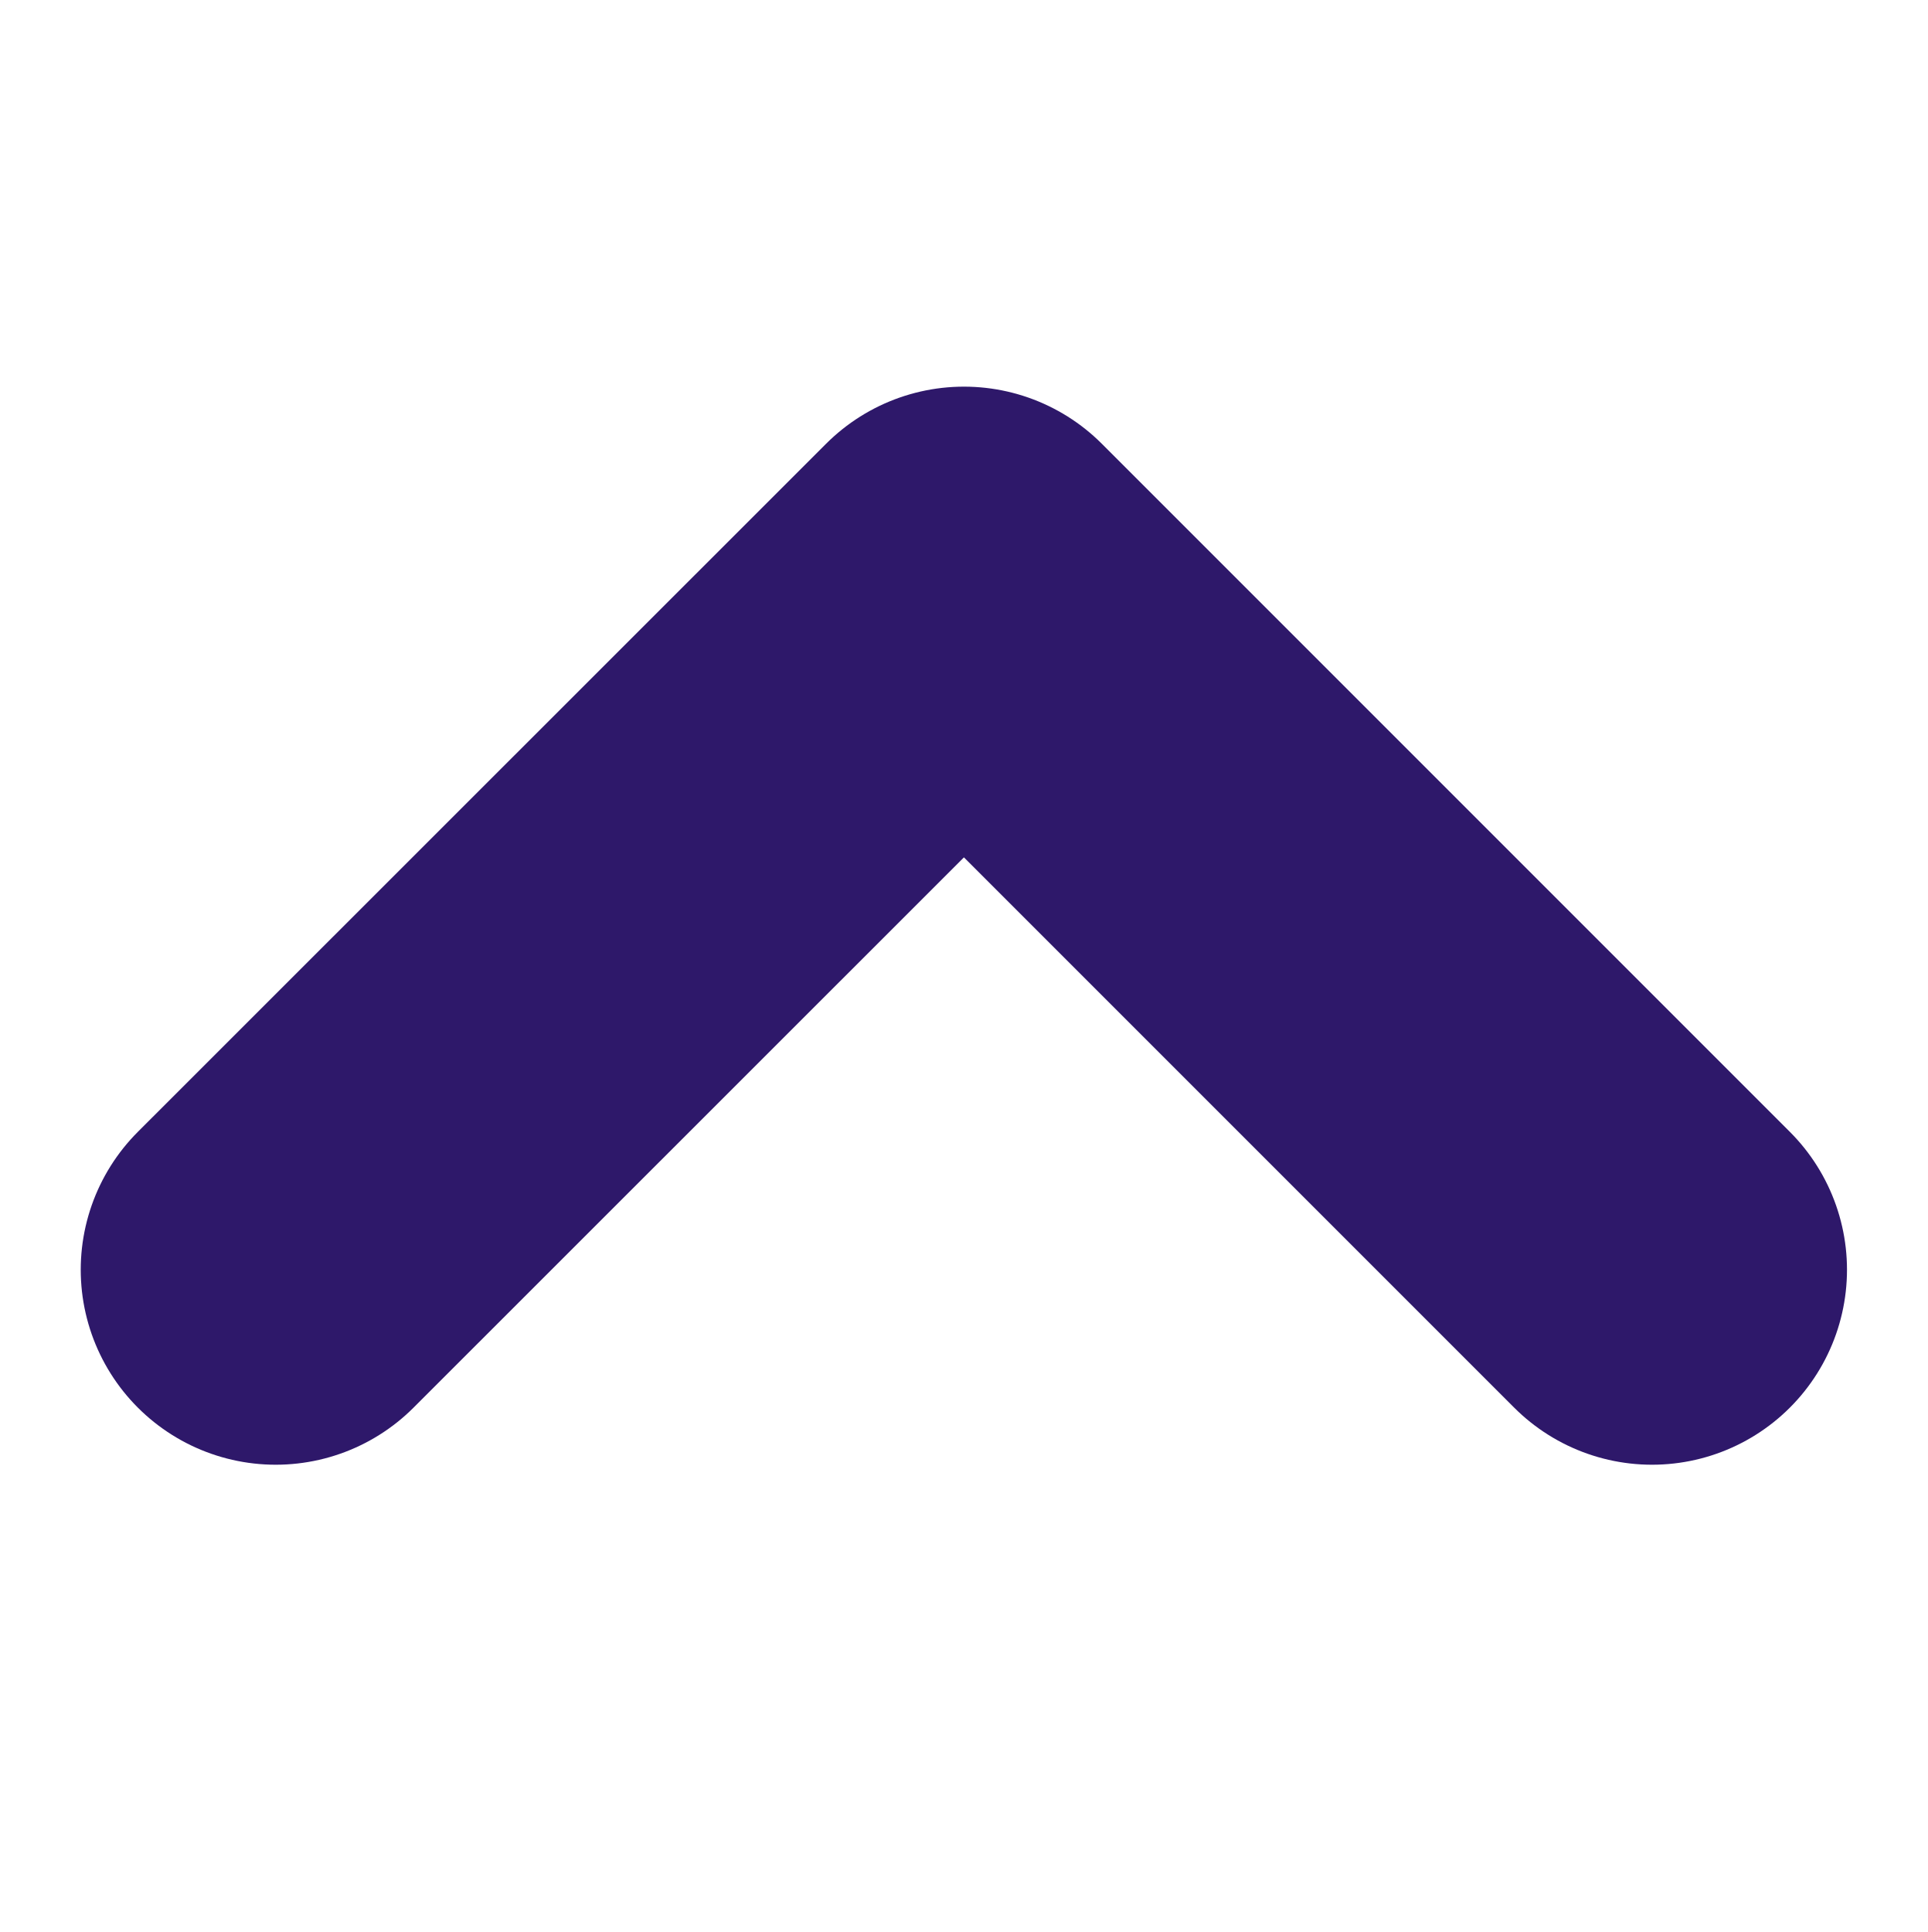
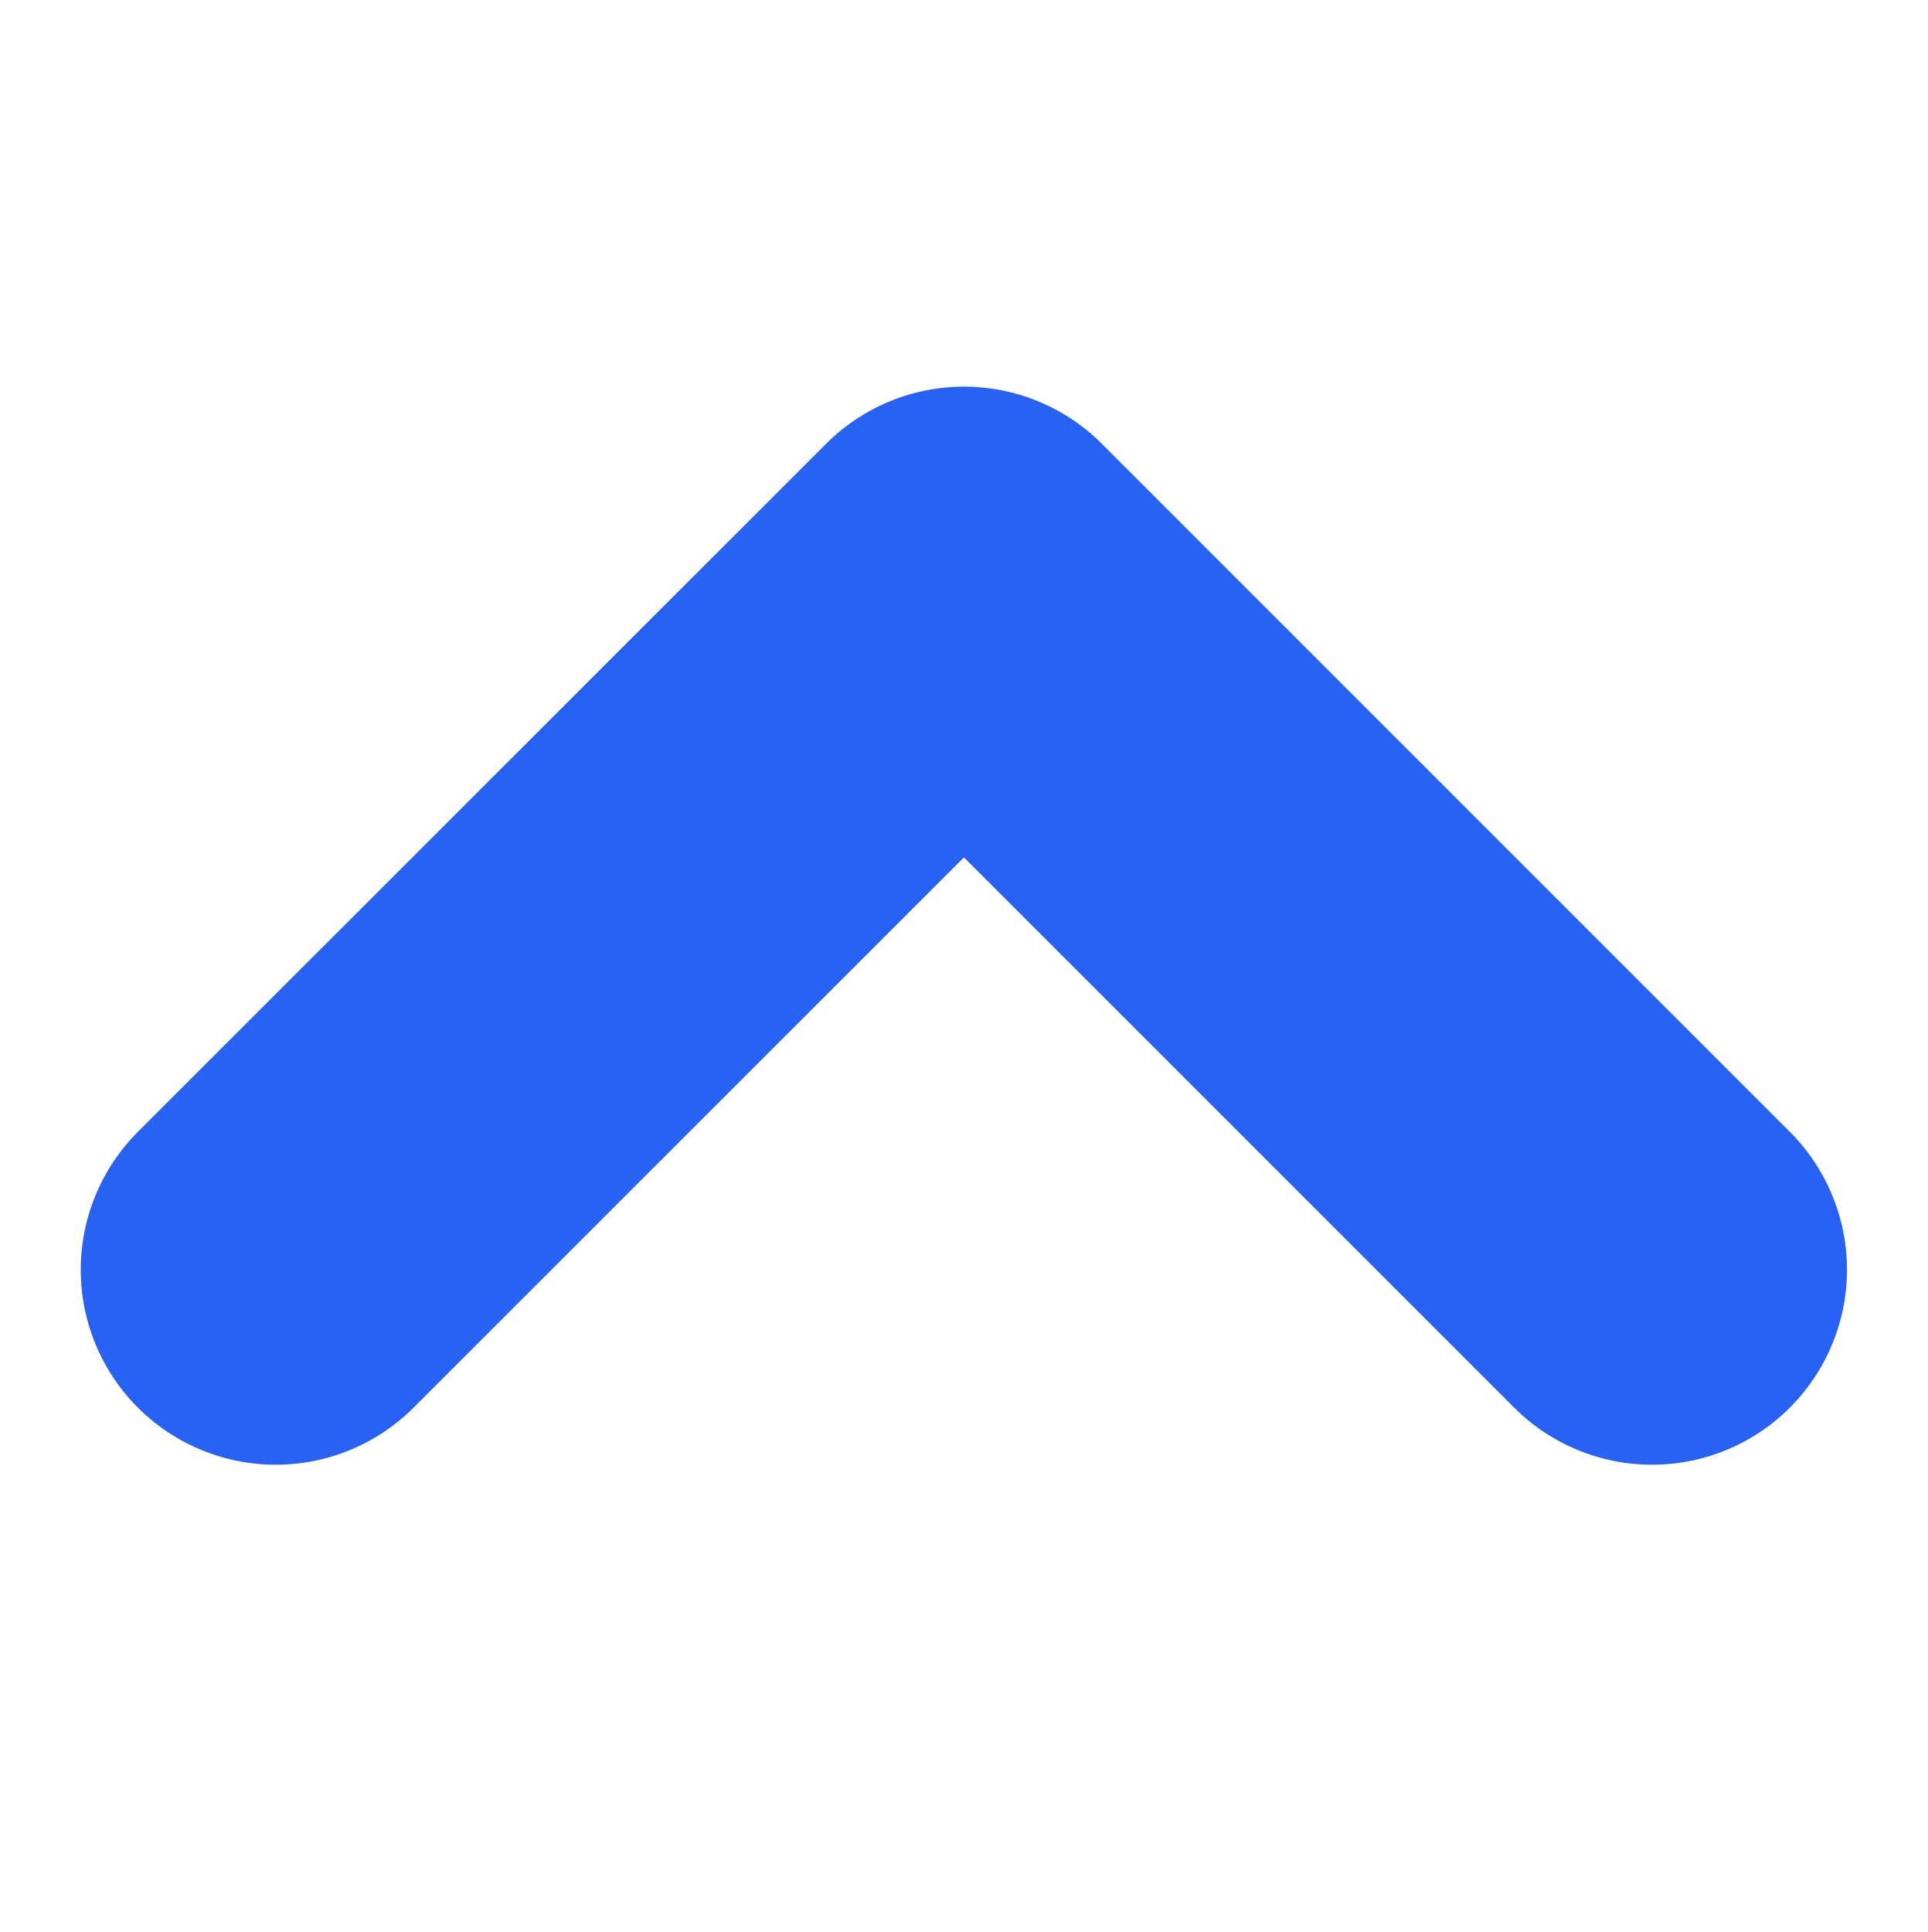
<svg xmlns="http://www.w3.org/2000/svg" width="25.887" height="25.943" viewBox="0 0 9.887 5.943">
-   <path id="Path_157" data-name="Path 157" d="M6502.544,2805l3.529,3.53-3.529,3.529" transform="translate(-2803.586 6507.073) rotate(-90)" fill="none" stroke="#2E186A" stroke-linecap="round" stroke-linejoin="round" stroke-width="2" />
+   <path id="Path_157" data-name="Path 157" d="M6502.544,2805l3.529,3.53-3.529,3.529" transform="translate(-2803.586 6507.073) rotate(-90)" fill="none" stroke="#2762f3" stroke-linecap="round" stroke-linejoin="round" stroke-width="2" />
</svg>
